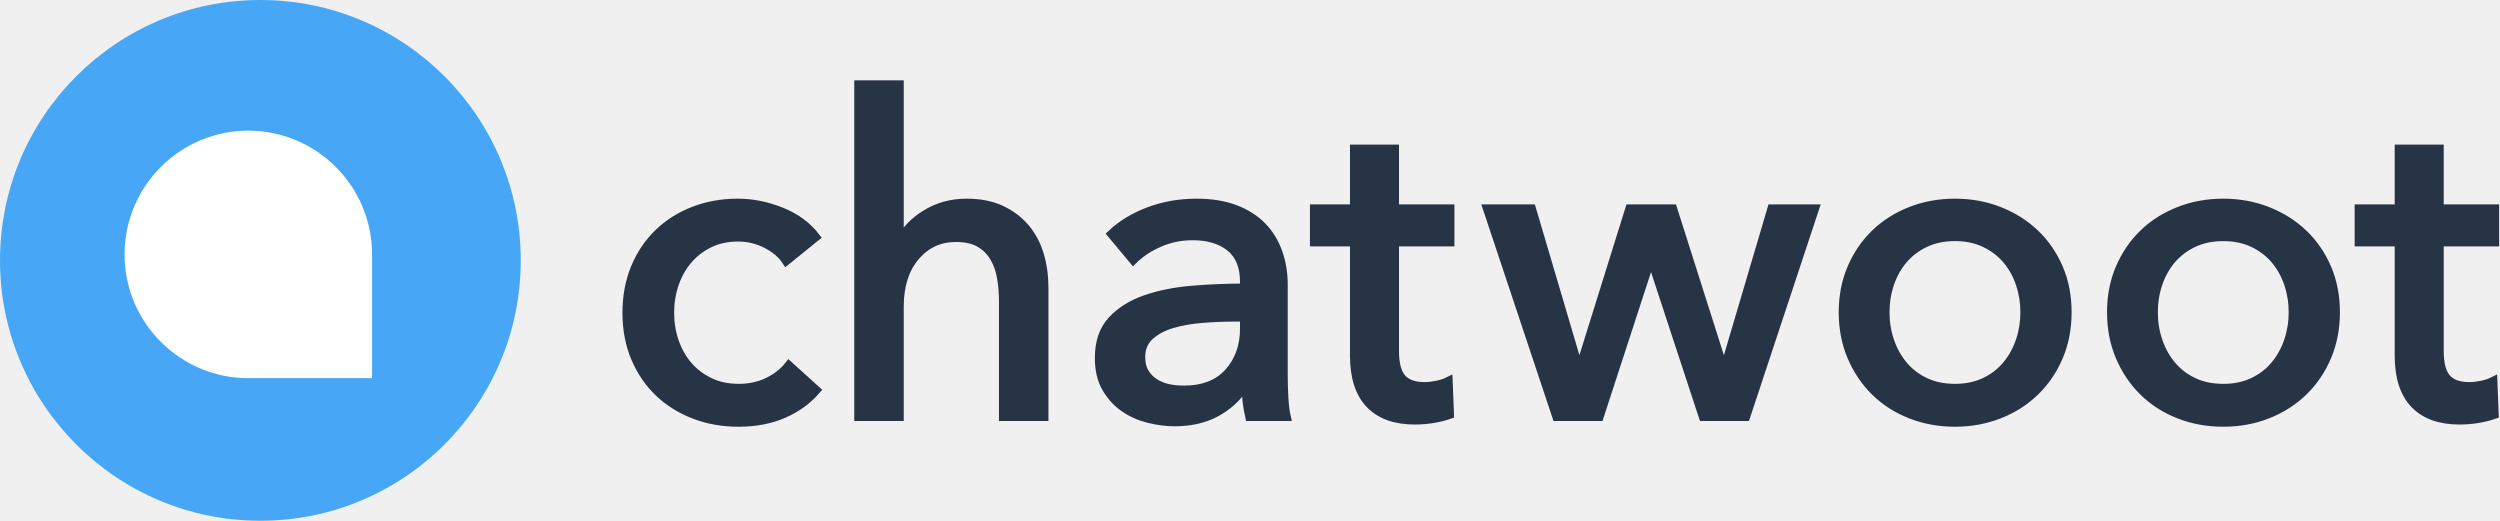
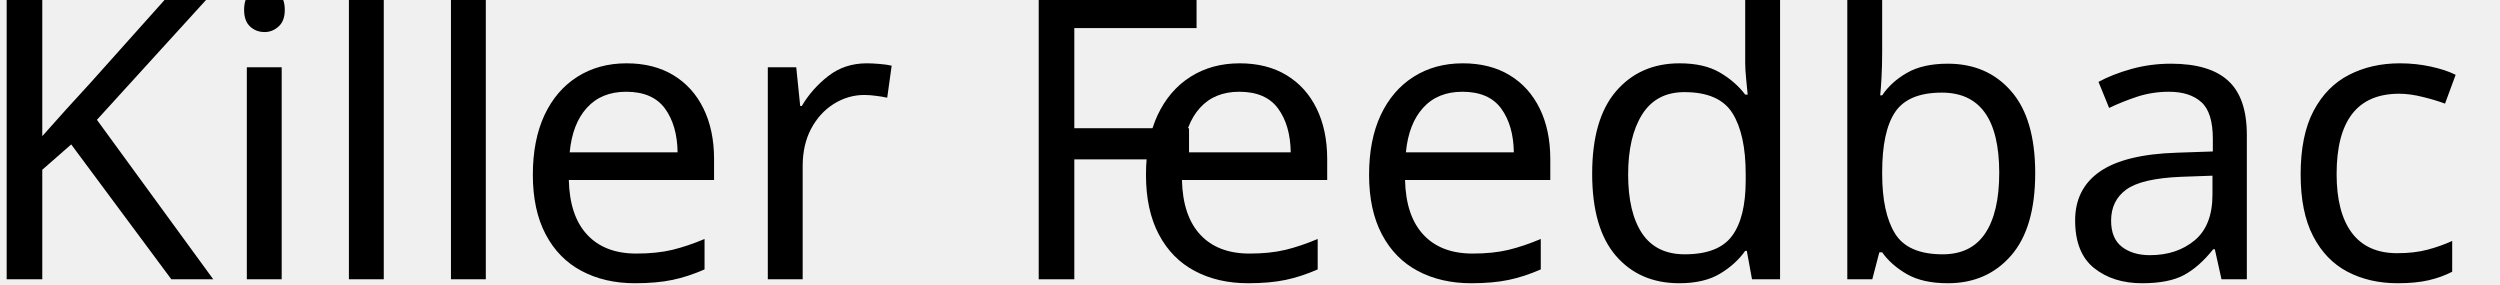
- <svg xmlns="http://www.w3.org/2000/svg" width="2458px" height="512px" viewBox="0 0 2458 512" version="1.1">
-   <g id="Logo" stroke="none" stroke-width="1" fill="none" fill-rule="evenodd">
-     <g id="on_white" fill-rule="nonzero">
-       <g id="woot-log">
-         <circle id="Oval" fill="#47A7F6" cx="256" cy="256" r="256" />
-         <path d="M362.808,368.808 L244.123,368.808 C178.699,368.808 125.457,315.562 125.457,250.122 C125.457,184.703 178.699,131.457 244.124,131.457 C309.565,131.457 362.808,184.703 362.808,250.122 L362.808,368.808 Z" id="Fill-1" stroke="#FFFFFF" stroke-width="6" fill="#FFFFFF" />
-       </g>
-       <path d="M772.982,256.848 C768.658,250.217 762.171,244.667 753.522,240.198 C744.872,235.73 735.647,233.495 725.844,233.495 C715.177,233.495 705.735,235.513 697.518,239.55 C689.302,243.586 682.31,248.992 676.544,255.767 C670.778,262.542 666.381,270.398 663.354,279.336 C660.327,288.273 658.813,297.643 658.813,307.446 C658.813,317.248 660.327,326.618 663.354,335.555 C666.381,344.493 670.778,352.349 676.544,359.124 C682.31,365.899 689.374,371.305 697.735,375.341 C706.095,379.378 715.609,381.396 726.277,381.396 C736.656,381.396 746.098,379.378 754.603,375.341 C763.108,371.305 770.099,365.827 775.577,358.908 L802.822,383.558 C794.173,393.649 783.361,401.505 770.387,407.127 C757.414,412.749 742.71,415.56 726.277,415.56 C710.42,415.56 695.789,412.965 682.382,407.776 C668.976,402.586 657.372,395.307 647.569,385.937 C637.767,376.567 630.055,365.251 624.433,351.989 C618.811,338.727 616,323.879 616,307.446 C616,291.3 618.739,276.597 624.217,263.335 C629.695,250.073 637.335,238.685 647.137,229.171 C656.939,219.657 668.544,212.305 681.95,207.115 C695.356,201.926 709.843,199.331 725.412,199.331 C739.827,199.331 754.17,202.214 768.441,207.98 C782.713,213.746 794.028,222.107 802.389,233.063 L772.982,256.848 Z M885.421,236.09 C890.322,225.999 898.683,217.35 910.504,210.143 C922.324,202.935 935.586,199.331 950.29,199.331 C963.552,199.331 974.94,201.565 984.454,206.034 C993.968,210.503 1001.896,216.485 1008.239,223.981 C1014.582,231.477 1019.267,240.27 1022.294,250.361 C1025.321,260.452 1026.835,271.263 1026.835,282.795 L1026.835,409.938 L986.184,409.938 L986.184,296.634 C986.184,288.273 985.535,280.345 984.238,272.849 C982.94,265.353 980.562,258.722 977.102,252.956 C973.643,247.19 968.958,242.577 963.047,239.117 C957.137,235.658 949.425,233.928 939.911,233.928 C923.766,233.928 910.504,240.054 900.125,252.307 C889.746,264.56 884.556,280.921 884.556,301.391 L884.556,409.938 L843.905,409.938 L843.905,83 L884.556,83 L884.556,236.09 L885.421,236.09 Z M1223.171,277.174 C1223.171,261.893 1218.558,250.577 1209.332,243.226 C1200.106,235.874 1187.853,232.198 1172.573,232.198 C1161.041,232.198 1150.157,234.432 1139.923,238.901 C1129.688,243.37 1121.111,249.064 1114.191,255.983 L1092.568,230.036 C1102.659,220.522 1114.984,213.026 1129.544,207.548 C1144.103,202.07 1159.743,199.331 1176.465,199.331 C1191.169,199.331 1203.926,201.421 1214.738,205.602 C1225.549,209.782 1234.415,215.476 1241.334,222.684 C1248.253,229.892 1253.443,238.396 1256.902,248.199 C1260.362,258.001 1262.092,268.524 1262.092,279.768 L1262.092,369.287 C1262.092,376.206 1262.308,383.486 1262.741,391.126 C1263.173,398.766 1263.966,405.037 1265.119,409.938 L1228.36,409.938 C1226.054,400.136 1224.9,390.333 1224.9,380.531 L1223.603,380.531 C1216.107,391.487 1206.665,399.991 1195.277,406.046 C1183.889,412.1 1170.411,415.128 1154.842,415.128 C1146.77,415.128 1138.337,414.046 1129.544,411.884 C1120.75,409.722 1112.75,406.19 1105.542,401.289 C1098.334,396.388 1092.352,389.901 1087.595,381.828 C1082.838,373.756 1080.46,363.809 1080.46,351.989 C1080.46,336.42 1084.64,324.095 1093.001,315.014 C1101.362,305.932 1112.317,299.013 1125.868,294.256 C1139.418,289.499 1154.698,286.399 1171.708,284.958 C1188.718,283.516 1205.872,282.795 1223.171,282.795 L1223.171,277.174 Z M1213.224,312.203 C1203.133,312.203 1192.682,312.635 1181.871,313.5 C1171.059,314.365 1161.257,316.095 1152.464,318.689 C1143.67,321.284 1136.391,325.176 1130.625,330.366 C1124.859,335.555 1121.976,342.475 1121.976,351.124 C1121.976,357.178 1123.201,362.224 1125.651,366.26 C1128.102,370.296 1131.345,373.612 1135.382,376.206 C1139.418,378.801 1143.887,380.603 1148.788,381.612 C1153.689,382.621 1158.734,383.126 1163.924,383.126 C1182.952,383.126 1197.584,377.432 1207.818,366.044 C1218.053,354.655 1223.171,340.312 1223.171,323.014 L1223.171,312.203 L1213.224,312.203 Z M1425.993,238.252 L1371.504,238.252 L1371.504,345.069 C1371.504,357.467 1373.81,366.332 1378.423,371.666 C1383.036,376.999 1390.388,379.666 1400.478,379.666 C1404.226,379.666 1408.263,379.234 1412.587,378.369 C1416.912,377.504 1420.804,376.206 1424.264,374.477 L1425.561,407.776 C1420.66,409.506 1415.254,410.875 1409.344,411.884 C1403.433,412.893 1397.307,413.398 1390.964,413.398 C1371.648,413.398 1356.872,408.064 1346.637,397.397 C1336.402,386.729 1331.285,370.729 1331.285,349.394 L1331.285,238.252 L1291.931,238.252 L1291.931,204.953 L1331.285,204.953 L1331.285,146.139 L1371.504,146.139 L1371.504,204.953 L1425.993,204.953 L1425.993,238.252 Z M1506.078,204.953 L1552.351,361.503 L1553.216,361.503 L1602.083,204.953 L1644.897,204.953 L1694.629,361.503 L1695.494,361.503 L1741.767,204.953 L1784.581,204.953 L1716.685,409.938 L1674.304,409.938 L1623.706,255.983 L1622.841,255.983 L1572.676,409.938 L1530.295,409.938 L1461.967,204.953 L1506.078,204.953 Z M2032.811,307.013 C2032.811,322.87 2030,337.429 2024.378,350.691 C2018.756,363.953 2010.972,375.413 2001.026,385.072 C1991.079,394.73 1979.331,402.226 1965.78,407.56 C1952.23,412.893 1937.671,415.56 1922.102,415.56 C1906.534,415.56 1891.974,412.893 1878.424,407.56 C1864.873,402.226 1853.197,394.73 1843.395,385.072 C1833.592,375.413 1825.88,363.953 1820.258,350.691 C1814.636,337.429 1811.825,322.87 1811.825,307.013 C1811.825,291.156 1814.636,276.669 1820.258,263.551 C1825.88,250.433 1833.592,239.117 1843.395,229.603 C1853.197,220.089 1864.873,212.665 1878.424,207.332 C1891.974,201.998 1906.534,199.331 1922.102,199.331 C1937.671,199.331 1952.23,201.998 1965.78,207.332 C1979.331,212.665 1991.079,220.089 2001.026,229.603 C2010.972,239.117 2018.756,250.433 2024.378,263.551 C2030,276.669 2032.811,291.156 2032.811,307.013 Z M1990.43,307.013 C1990.43,297.211 1988.917,287.841 1985.89,278.903 C1982.862,269.966 1978.466,262.11 1972.7,255.334 C1966.934,248.559 1959.798,243.154 1951.293,239.117 C1942.788,235.081 1933.058,233.063 1922.102,233.063 C1911.146,233.063 1901.416,235.081 1892.911,239.117 C1884.406,243.154 1877.271,248.559 1871.505,255.334 C1865.738,262.11 1861.342,269.966 1858.315,278.903 C1855.287,287.841 1853.774,297.211 1853.774,307.013 C1853.774,316.816 1855.287,326.185 1858.315,335.123 C1861.342,344.06 1865.738,351.989 1871.505,358.908 C1877.271,365.827 1884.406,371.305 1892.911,375.341 C1901.416,379.378 1911.146,381.396 1922.102,381.396 C1933.058,381.396 1942.788,379.378 1951.293,375.341 C1959.798,371.305 1966.934,365.827 1972.7,358.908 C1978.466,351.989 1982.862,344.06 1985.89,335.123 C1988.917,326.185 1990.43,316.816 1990.43,307.013 Z M2296.611,307.013 C2296.611,322.87 2293.8,337.429 2288.178,350.691 C2282.556,363.953 2274.771,375.413 2264.825,385.072 C2254.878,394.73 2243.13,402.226 2229.58,407.56 C2216.029,412.893 2201.47,415.56 2185.901,415.56 C2170.333,415.56 2155.774,412.893 2142.223,407.56 C2128.673,402.226 2116.996,394.73 2107.194,385.072 C2097.392,375.413 2089.68,363.953 2084.058,350.691 C2078.436,337.429 2075.625,322.87 2075.625,307.013 C2075.625,291.156 2078.436,276.669 2084.058,263.551 C2089.68,250.433 2097.392,239.117 2107.194,229.603 C2116.996,220.089 2128.673,212.665 2142.223,207.332 C2155.774,201.998 2170.333,199.331 2185.901,199.331 C2201.47,199.331 2216.029,201.998 2229.58,207.332 C2243.13,212.665 2254.878,220.089 2264.825,229.603 C2274.771,239.117 2282.556,250.433 2288.178,263.551 C2293.8,276.669 2296.611,291.156 2296.611,307.013 Z M2254.23,307.013 C2254.23,297.211 2252.716,287.841 2249.689,278.903 C2246.662,269.966 2242.265,262.11 2236.499,255.334 C2230.733,248.559 2223.597,243.154 2215.092,239.117 C2206.587,235.081 2196.857,233.063 2185.901,233.063 C2174.946,233.063 2165.215,235.081 2156.71,239.117 C2148.205,243.154 2141.07,248.559 2135.304,255.334 C2129.538,262.11 2125.141,269.966 2122.114,278.903 C2119.087,287.841 2117.573,297.211 2117.573,307.013 C2117.573,316.816 2119.087,326.185 2122.114,335.123 C2125.141,344.06 2129.538,351.989 2135.304,358.908 C2141.07,365.827 2148.205,371.305 2156.71,375.341 C2165.215,379.378 2174.946,381.396 2185.901,381.396 C2196.857,381.396 2206.587,379.378 2215.092,375.341 C2223.597,371.305 2230.733,365.827 2236.499,358.908 C2242.265,351.989 2246.662,344.06 2249.689,335.123 C2252.716,326.185 2254.23,316.816 2254.23,307.013 Z M2453.16,238.252 L2398.671,238.252 L2398.671,345.069 C2398.671,357.467 2400.977,366.332 2405.59,371.666 C2410.203,376.999 2417.554,379.666 2427.645,379.666 C2431.393,379.666 2435.429,379.234 2439.754,378.369 C2444.079,377.504 2447.971,376.206 2451.43,374.477 L2452.728,407.776 C2447.827,409.506 2442.421,410.875 2436.511,411.884 C2430.6,412.893 2424.474,413.398 2418.131,413.398 C2398.815,413.398 2384.039,408.064 2373.804,397.397 C2363.569,386.729 2358.452,370.729 2358.452,349.394 L2358.452,238.252 L2319.098,238.252 L2319.098,204.953 L2358.452,204.953 L2358.452,146.139 L2398.671,146.139 L2398.671,204.953 L2453.16,204.953 L2453.16,238.252 Z" id="chatwoot" stroke="#273445" stroke-width="8" fill="#273444" />
-     </g>
-   </g>
+ <svg xmlns="http://www.w3.org/2000/svg" width="100%" height="100%" viewBox="0 0 316 36" version="1.1" xml:space="preserve" style="fill-rule:evenodd;clip-rule:evenodd;stroke-linejoin:round;stroke-miterlimit:2;">
+   <text x="-4px" y="35.3px" style="font-family:'Seravek', sans-serif;font-size:50px;">Kill<tspan x="64.6px 88.8px " y="35.3px 35.3px ">er</tspan> F<tspan x="142.1px 166.3px " y="35.3px 35.3px ">ee</tspan>dback</text>
</svg>
